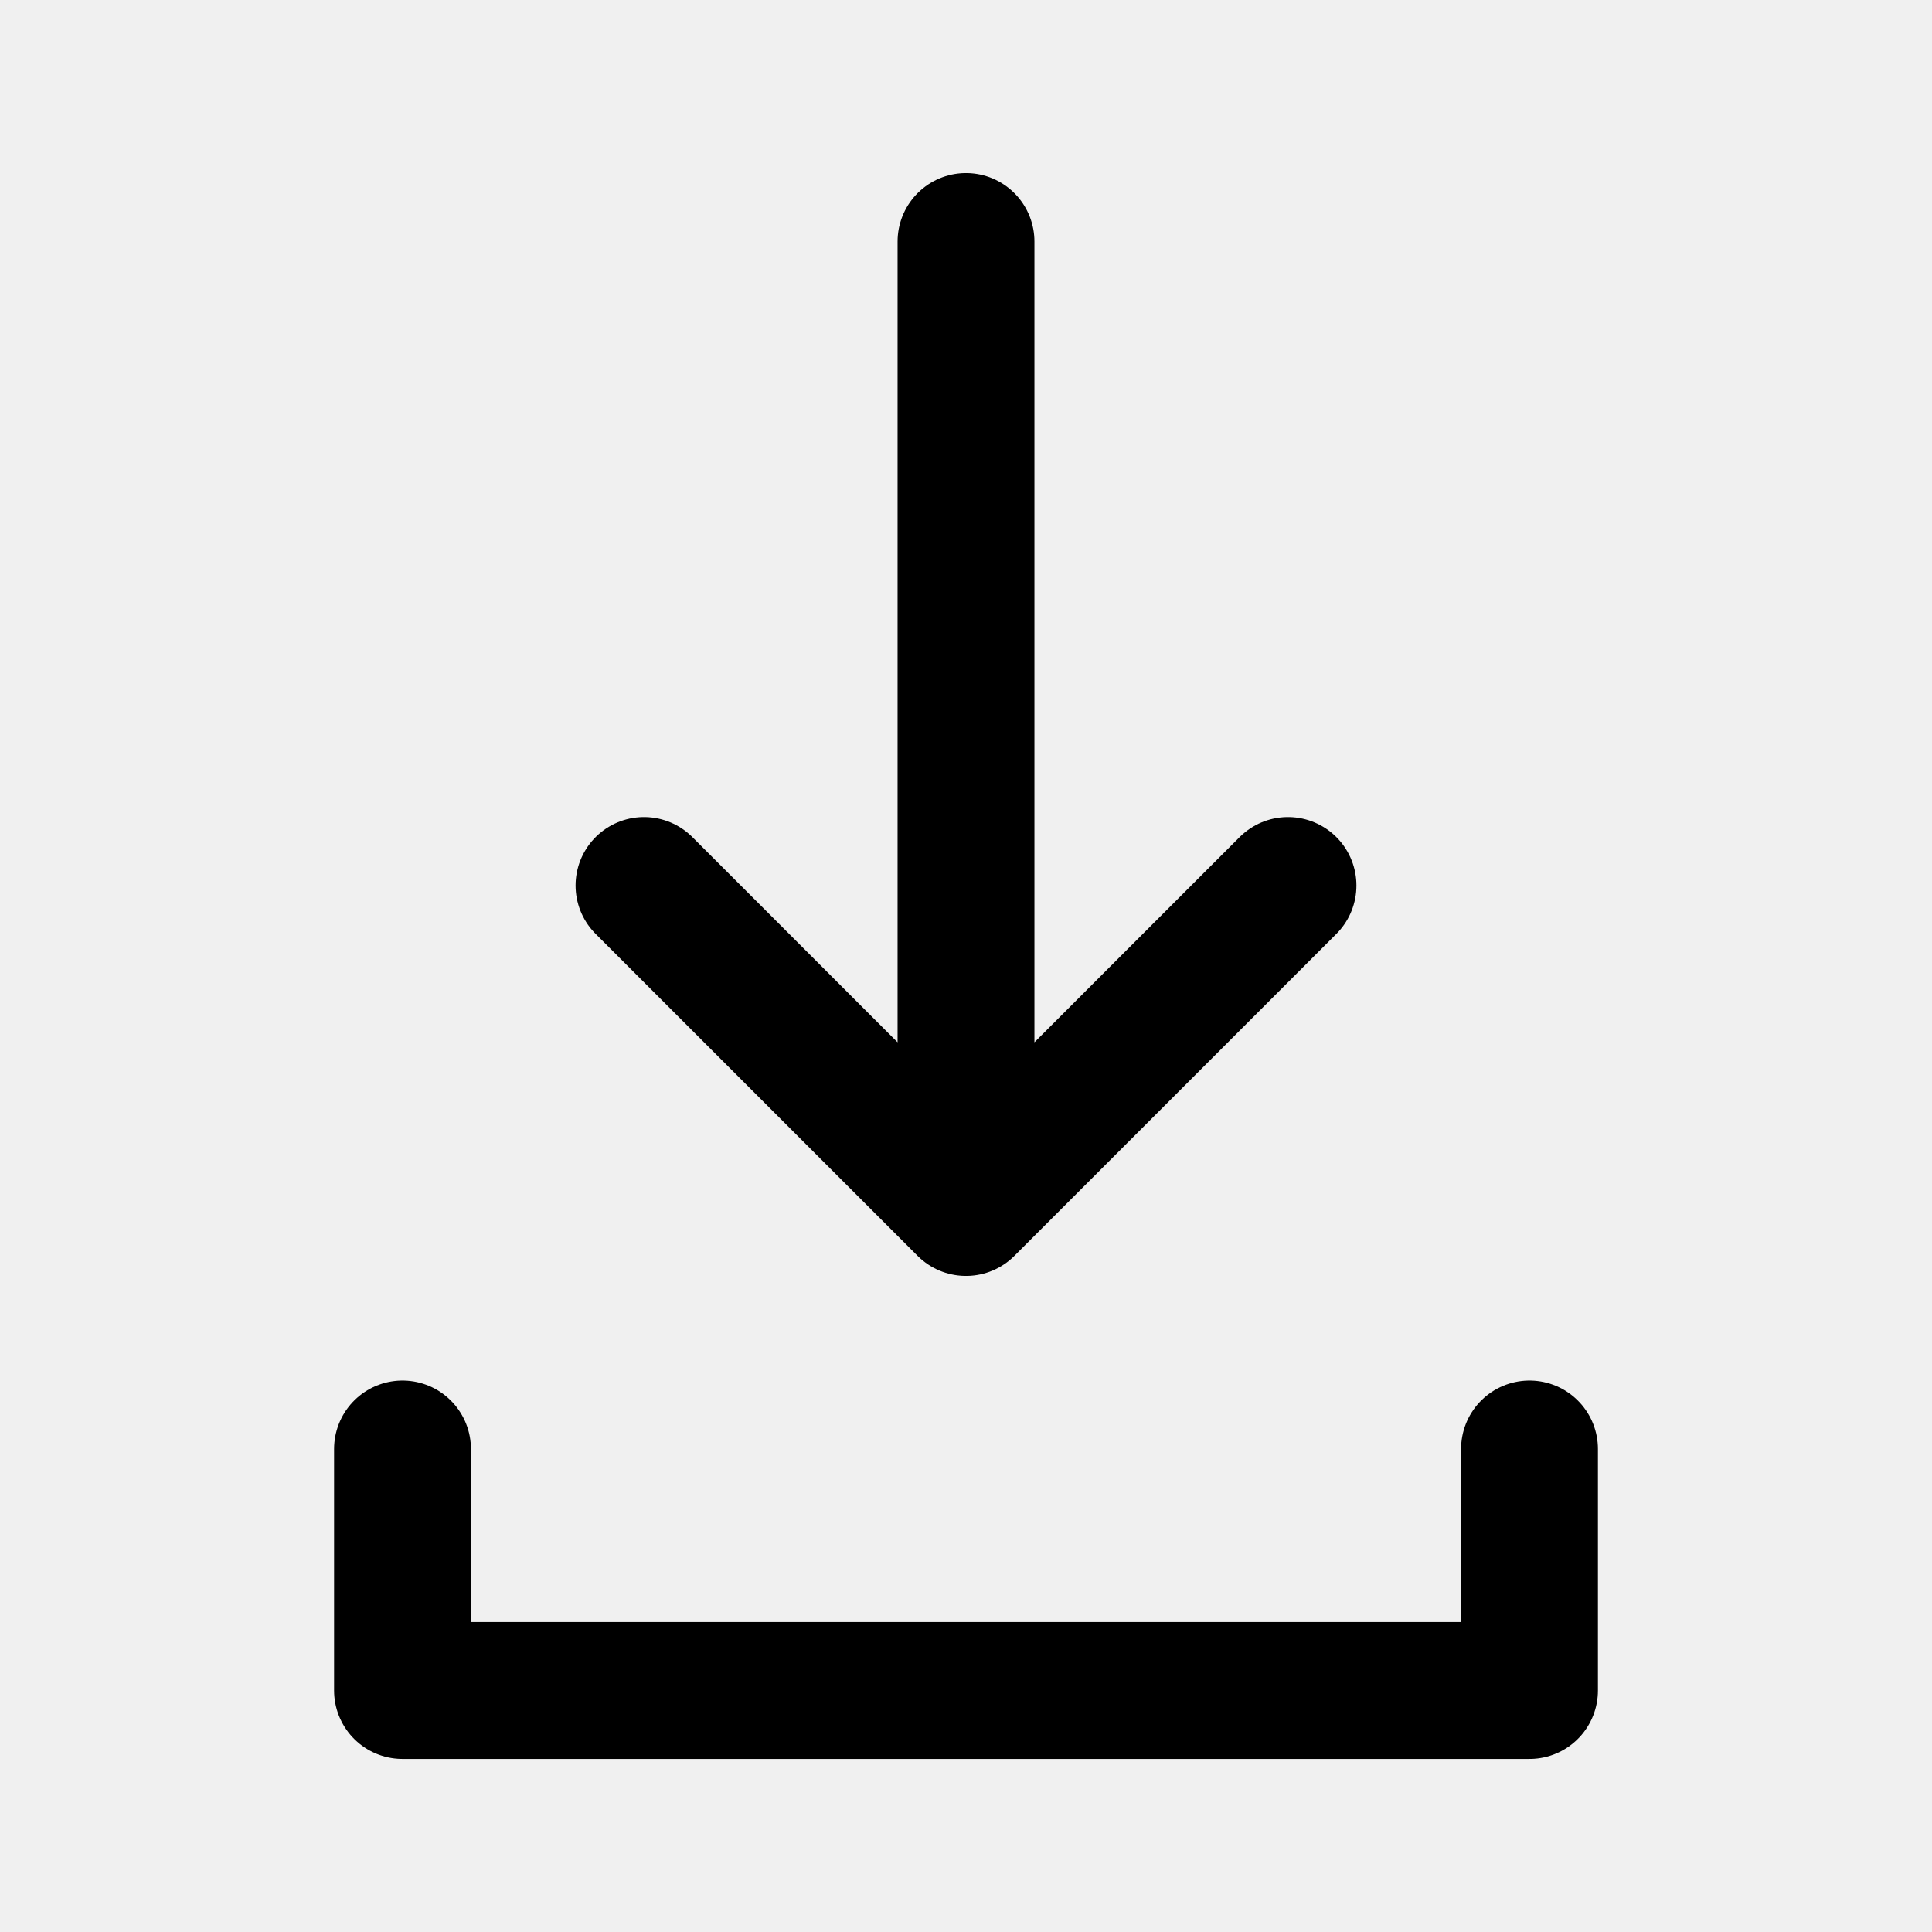
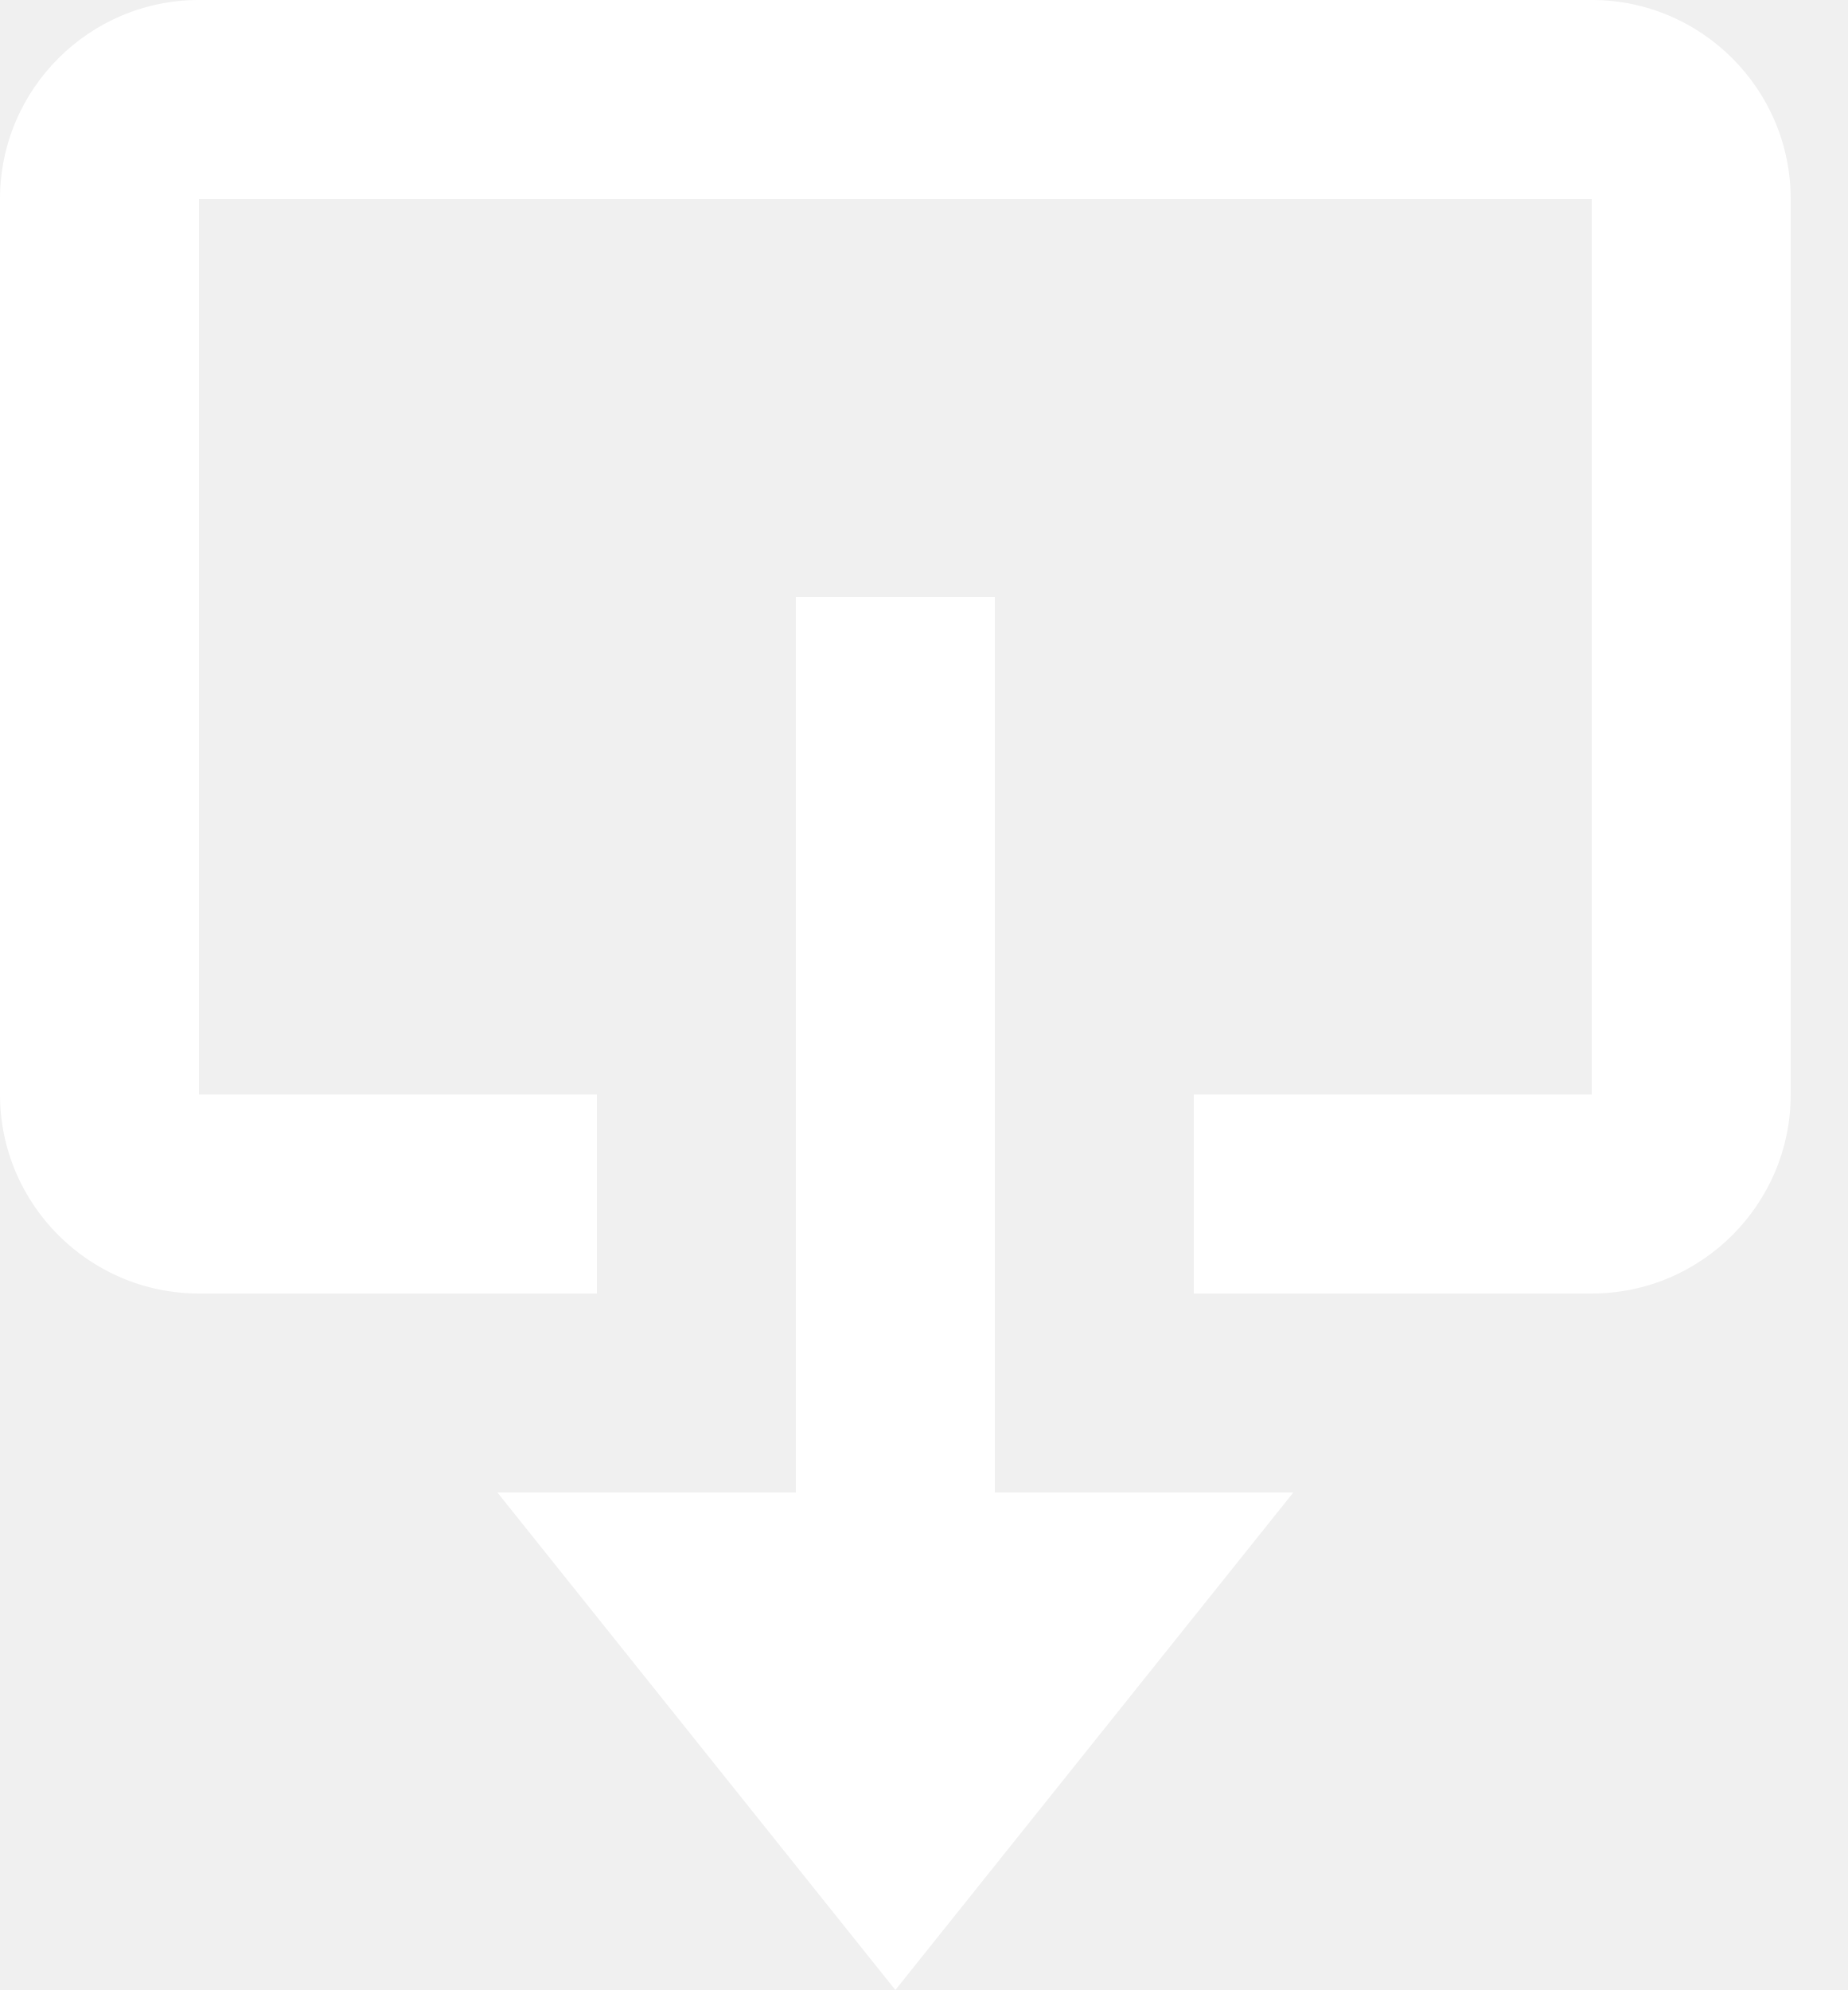
- <svg xmlns="http://www.w3.org/2000/svg" width="24" height="24" viewBox="0 0 24 24" fill="none" stroke="currentColor" stroke-width="1.7" stroke-linecap="round" stroke-linejoin="round">
-   <path d="M12 3v12M8 11l4 4 4-4M5 18v3h14v-3" />
+ <svg xmlns="http://www.w3.org/2000/svg" width="13" height="14" viewBox="0 0 13 14" fill="none">
+   <path fill-rule="evenodd" clip-rule="evenodd" d="M7 10.5V4.2H5.6V10.5H3.5L6.3 14L9.1 10.5H7ZM11.2 -8.4877e-05H1.4C0.628 -8.4877e-05 0 0.628 0 1.4V7.7C0 8.472 0.628 9.1 1.4 9.1H4.2V7.7H1.4V1.4H11.2V7.7H8.4V9.1H11.2C11.972 9.1 12.6 8.472 12.6 7.7V1.4C12.6 0.628 11.972 -8.4877e-05 11.2 -8.4877e-05Z" fill="white" />
</svg>
